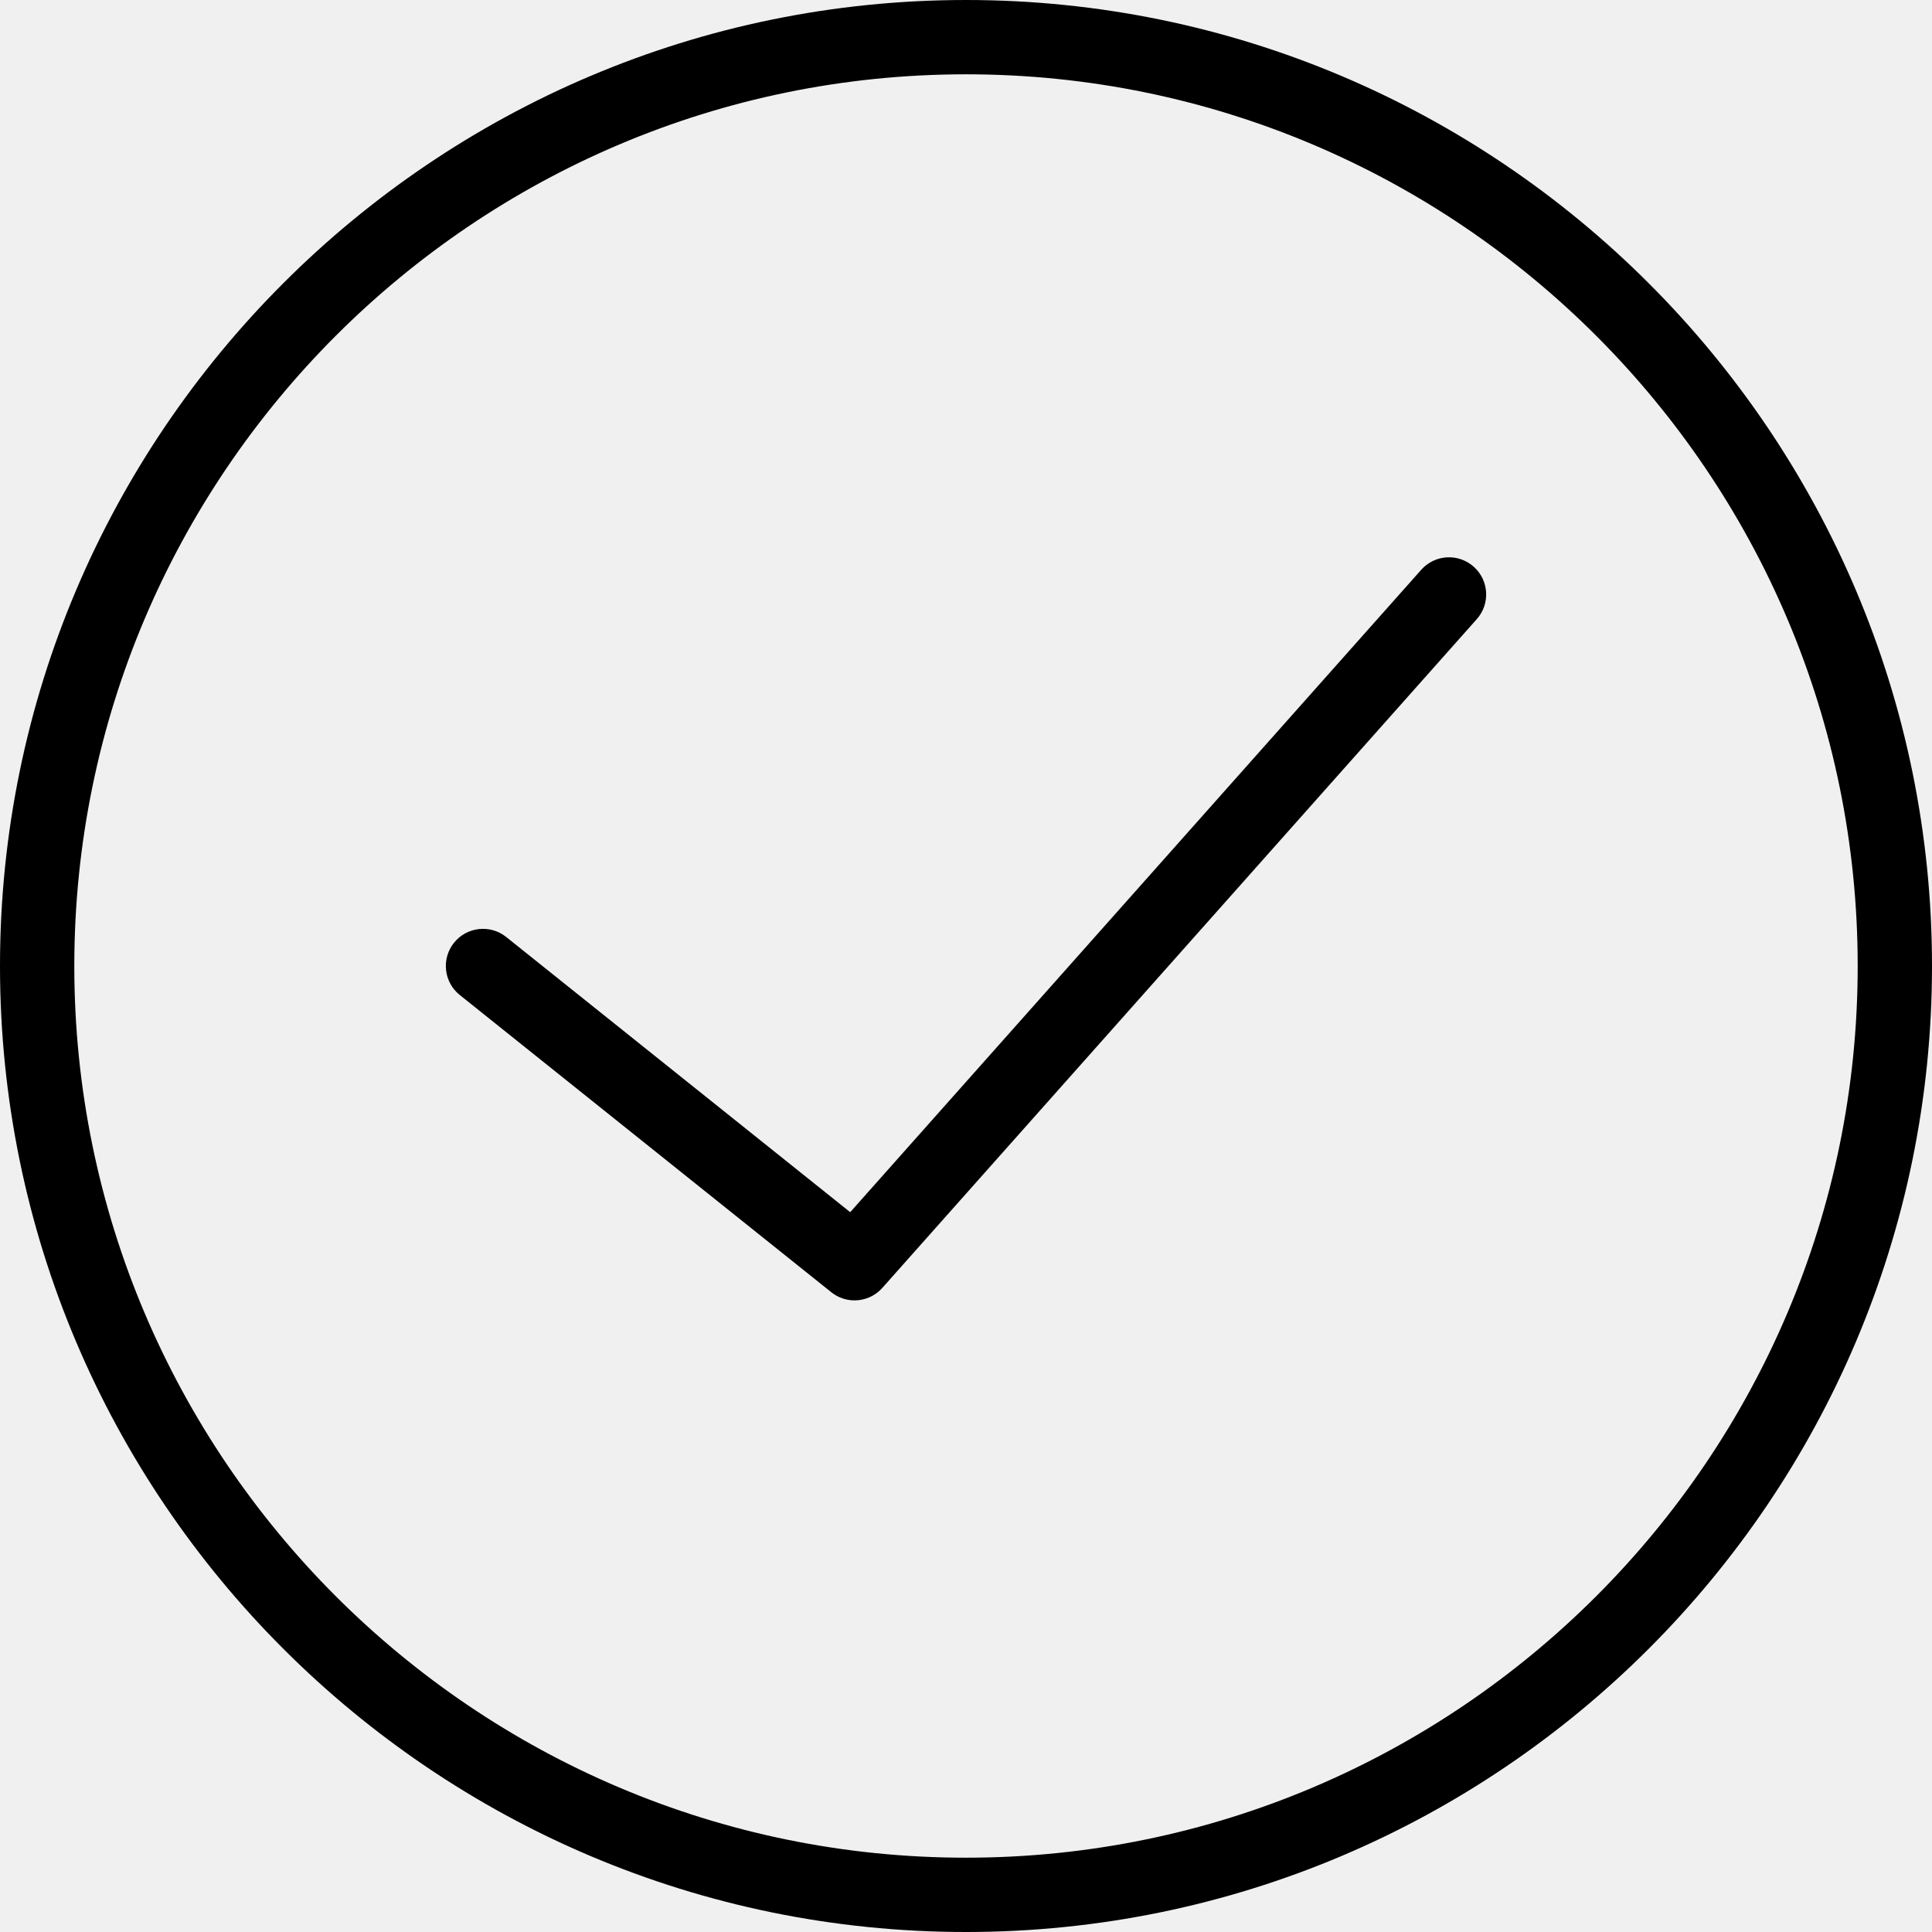
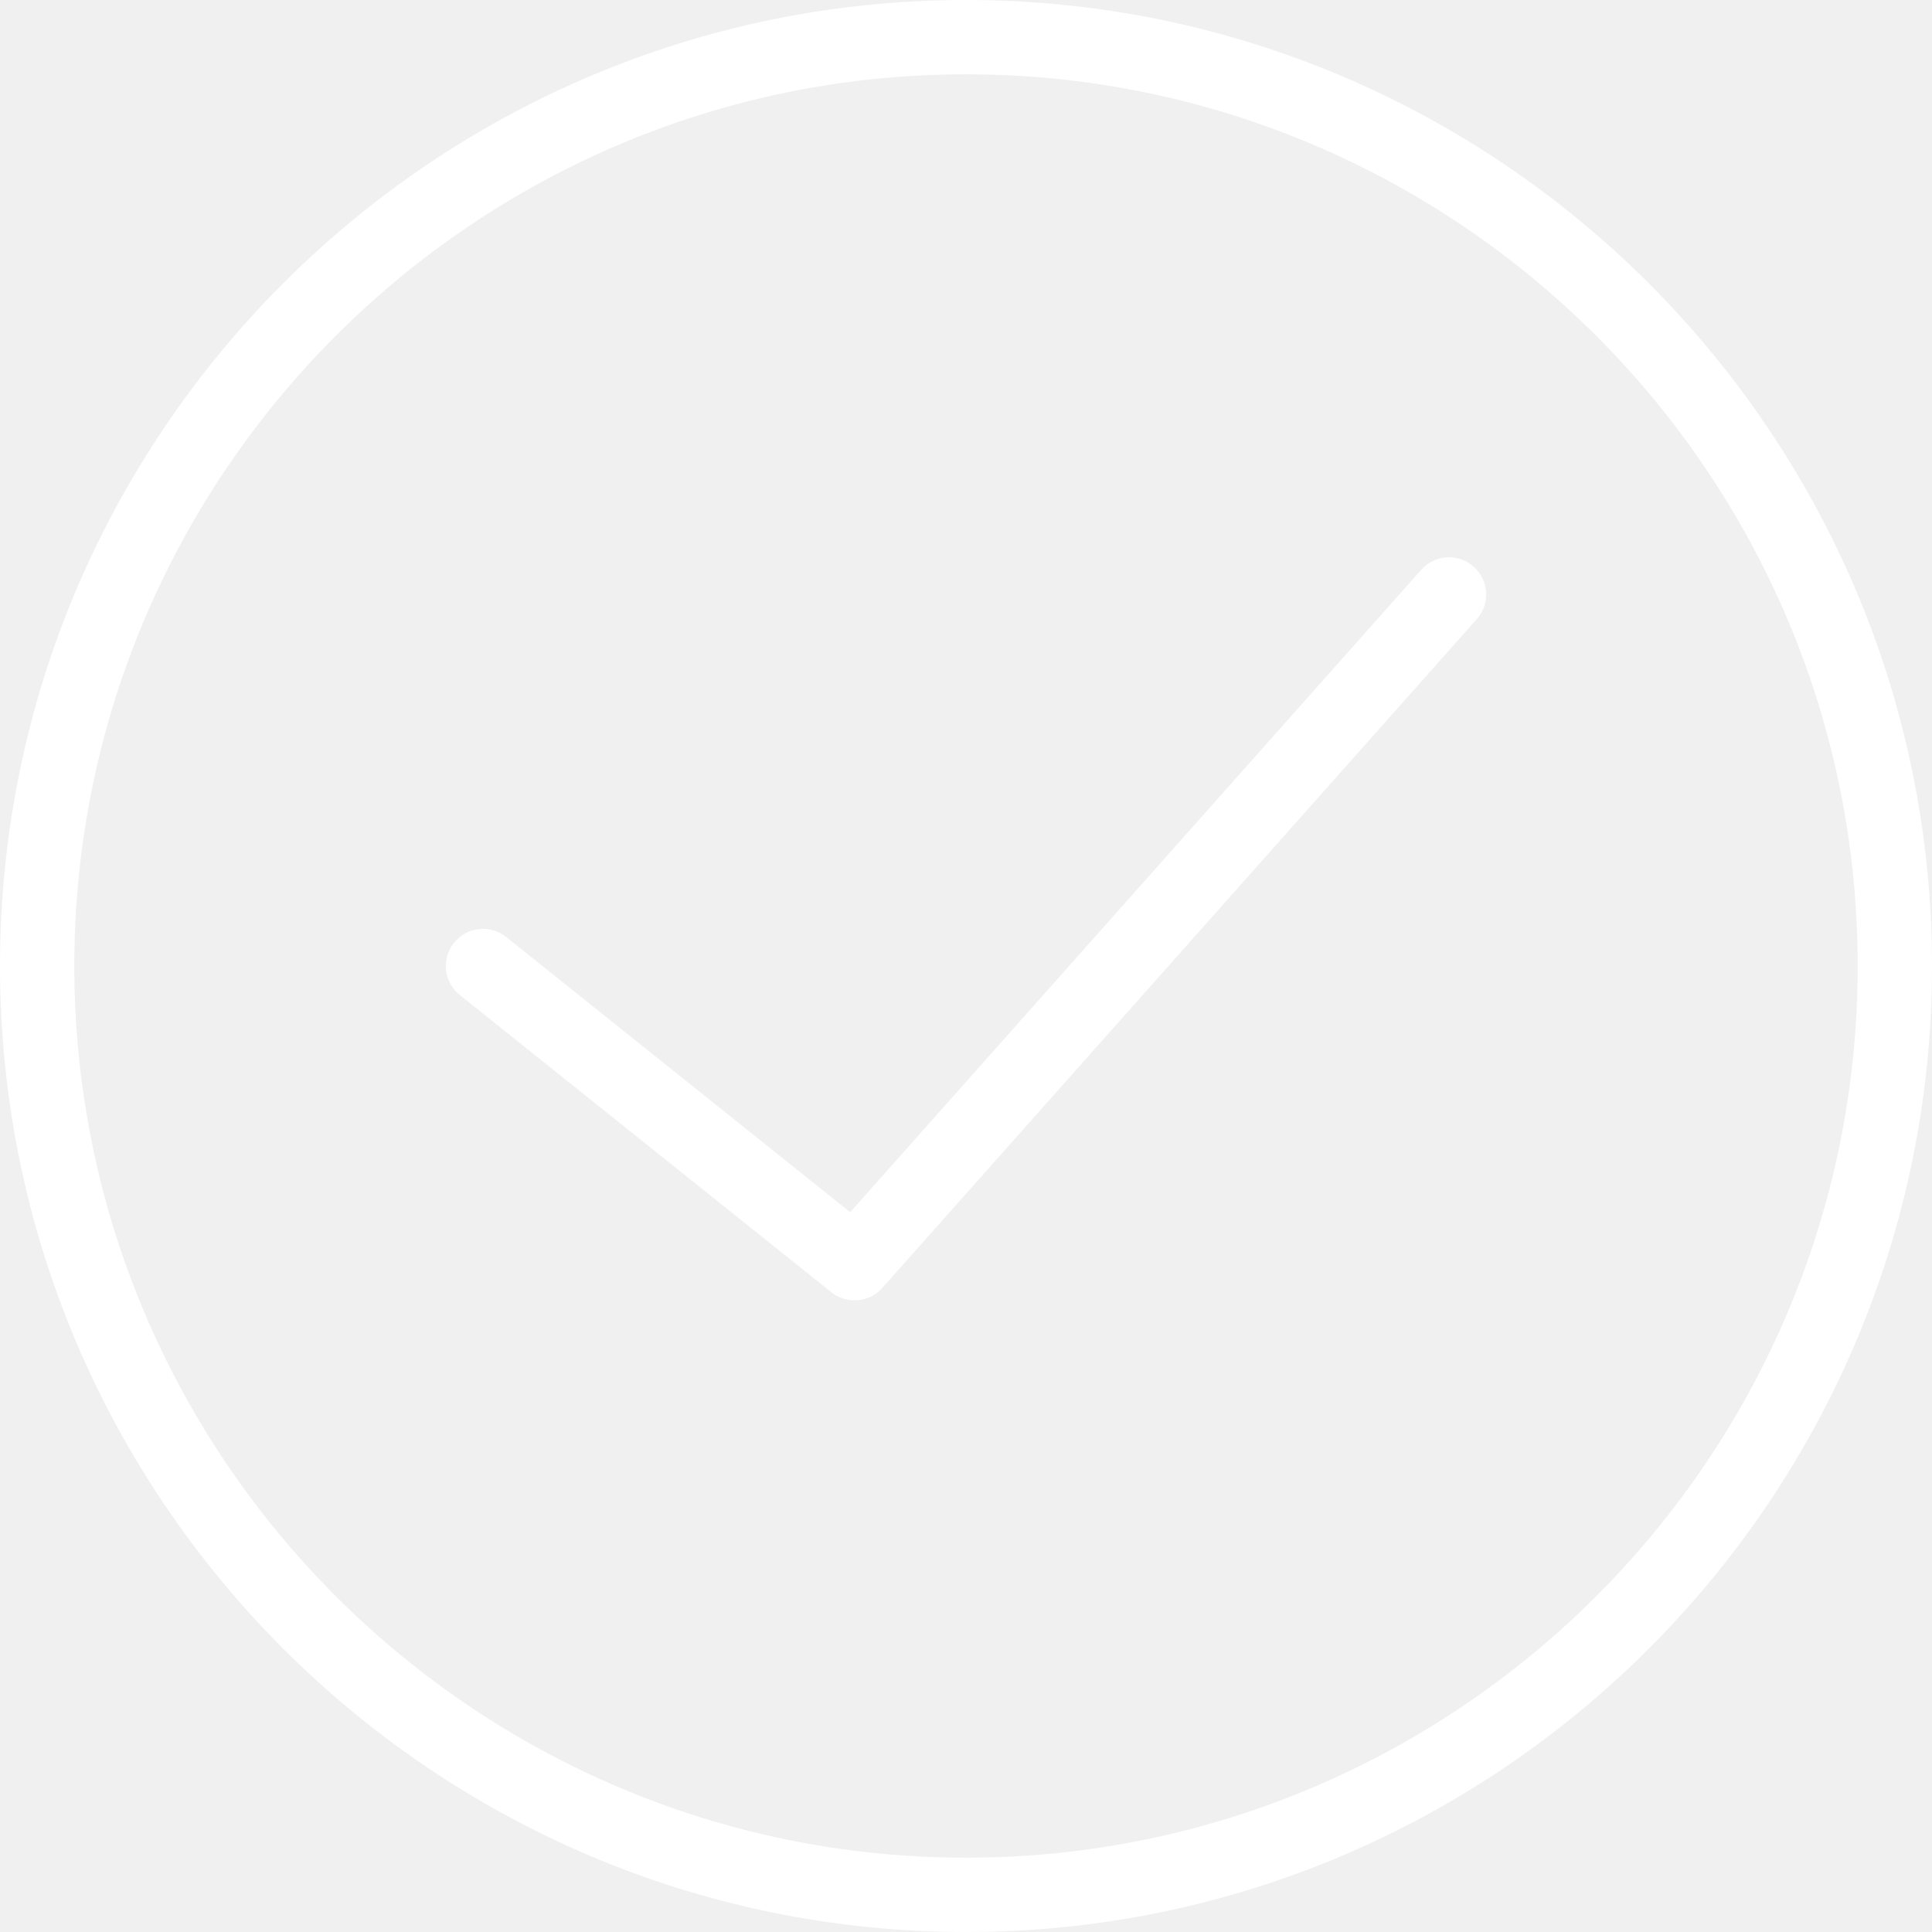
- <svg xmlns="http://www.w3.org/2000/svg" fill="#000000" height="800px" width="800px" version="1.1" id="Capa_1" viewBox="0 0 52 52" xml:space="preserve">
+ <svg xmlns="http://www.w3.org/2000/svg" fill="#fff" height="800px" width="800px" version="1.1" id="Capa_1" viewBox="0 0 52 52" xml:space="preserve">
  <g>
    <path d="M26,0C11.664,0,0,11.663,0,26s11.664,26,26,26s26-11.663,26-26S40.336,0,26,0z M26,50C12.767,50,2,39.233,2,26   S12.767,2,26,2s24,10.767,24,24S39.233,50,26,50z" />
    <path d="M38.252,15.336l-15.369,17.29l-9.259-7.407c-0.43-0.345-1.061-0.274-1.405,0.156c-0.345,0.432-0.275,1.061,0.156,1.406   l10,8C22.559,34.928,22.78,35,23,35c0.276,0,0.551-0.114,0.748-0.336l16-18c0.367-0.412,0.33-1.045-0.083-1.411   C39.251,14.885,38.62,14.922,38.252,15.336z" />
  </g>
</svg>
